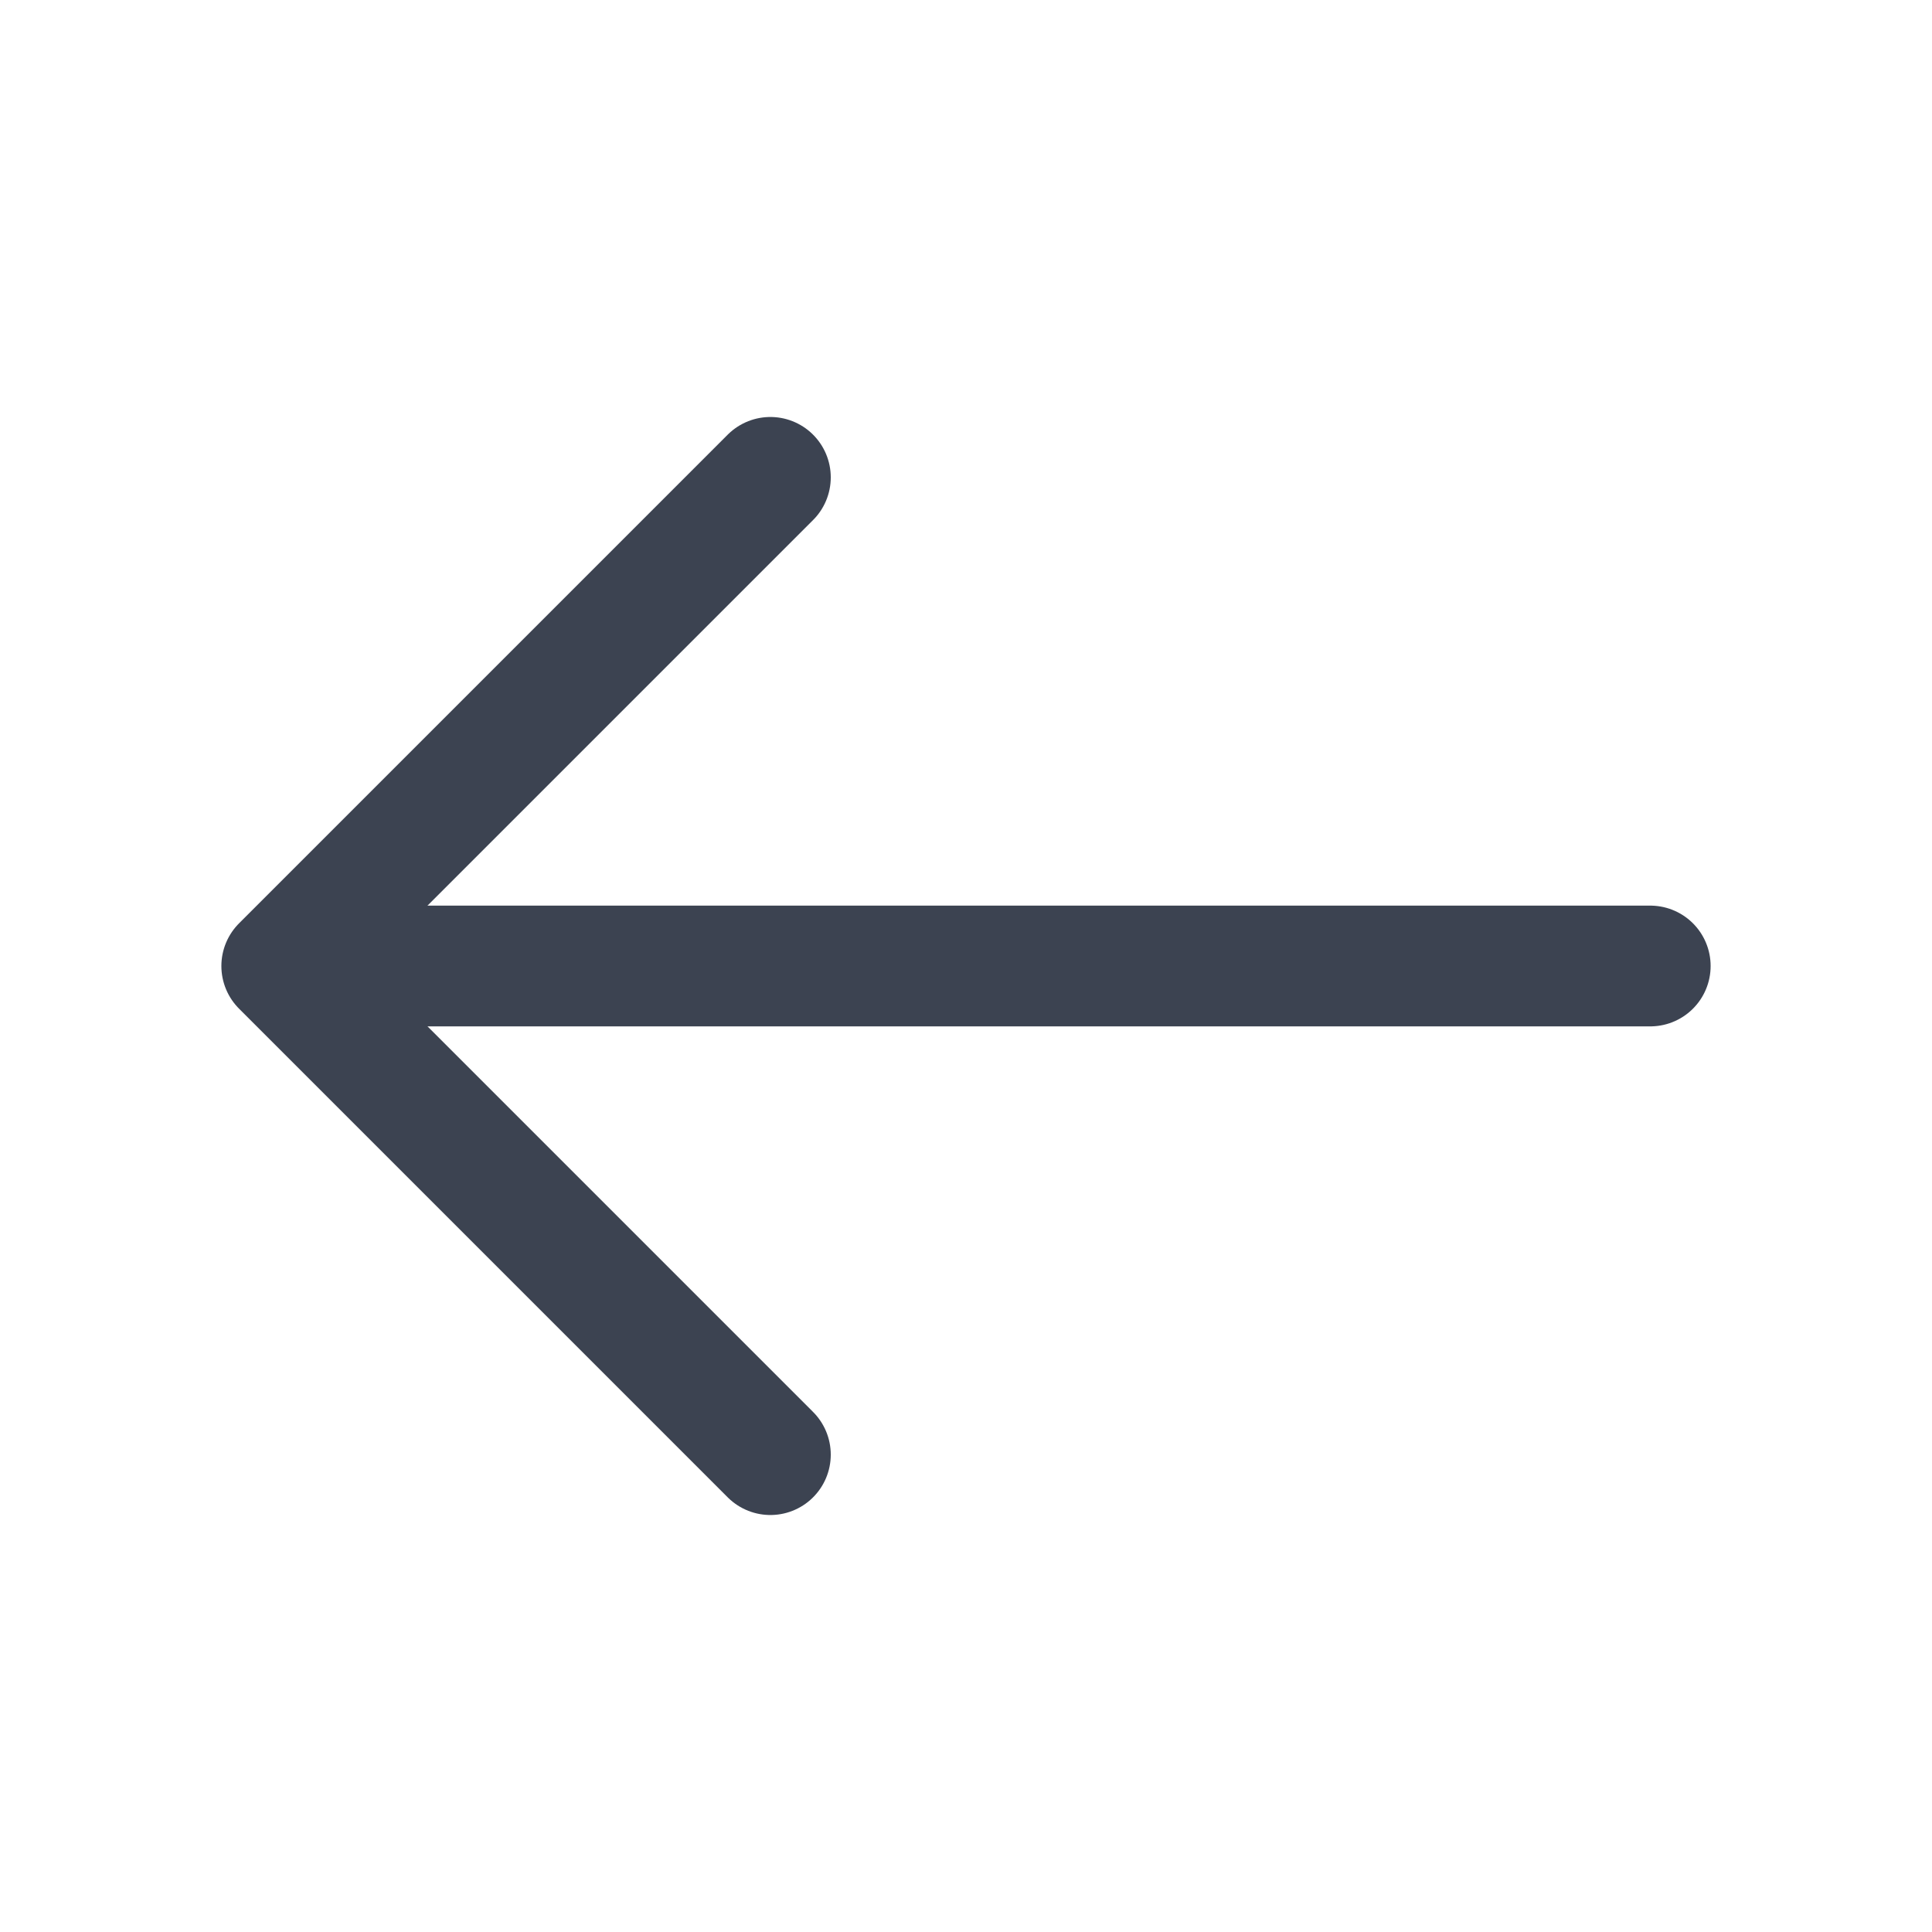
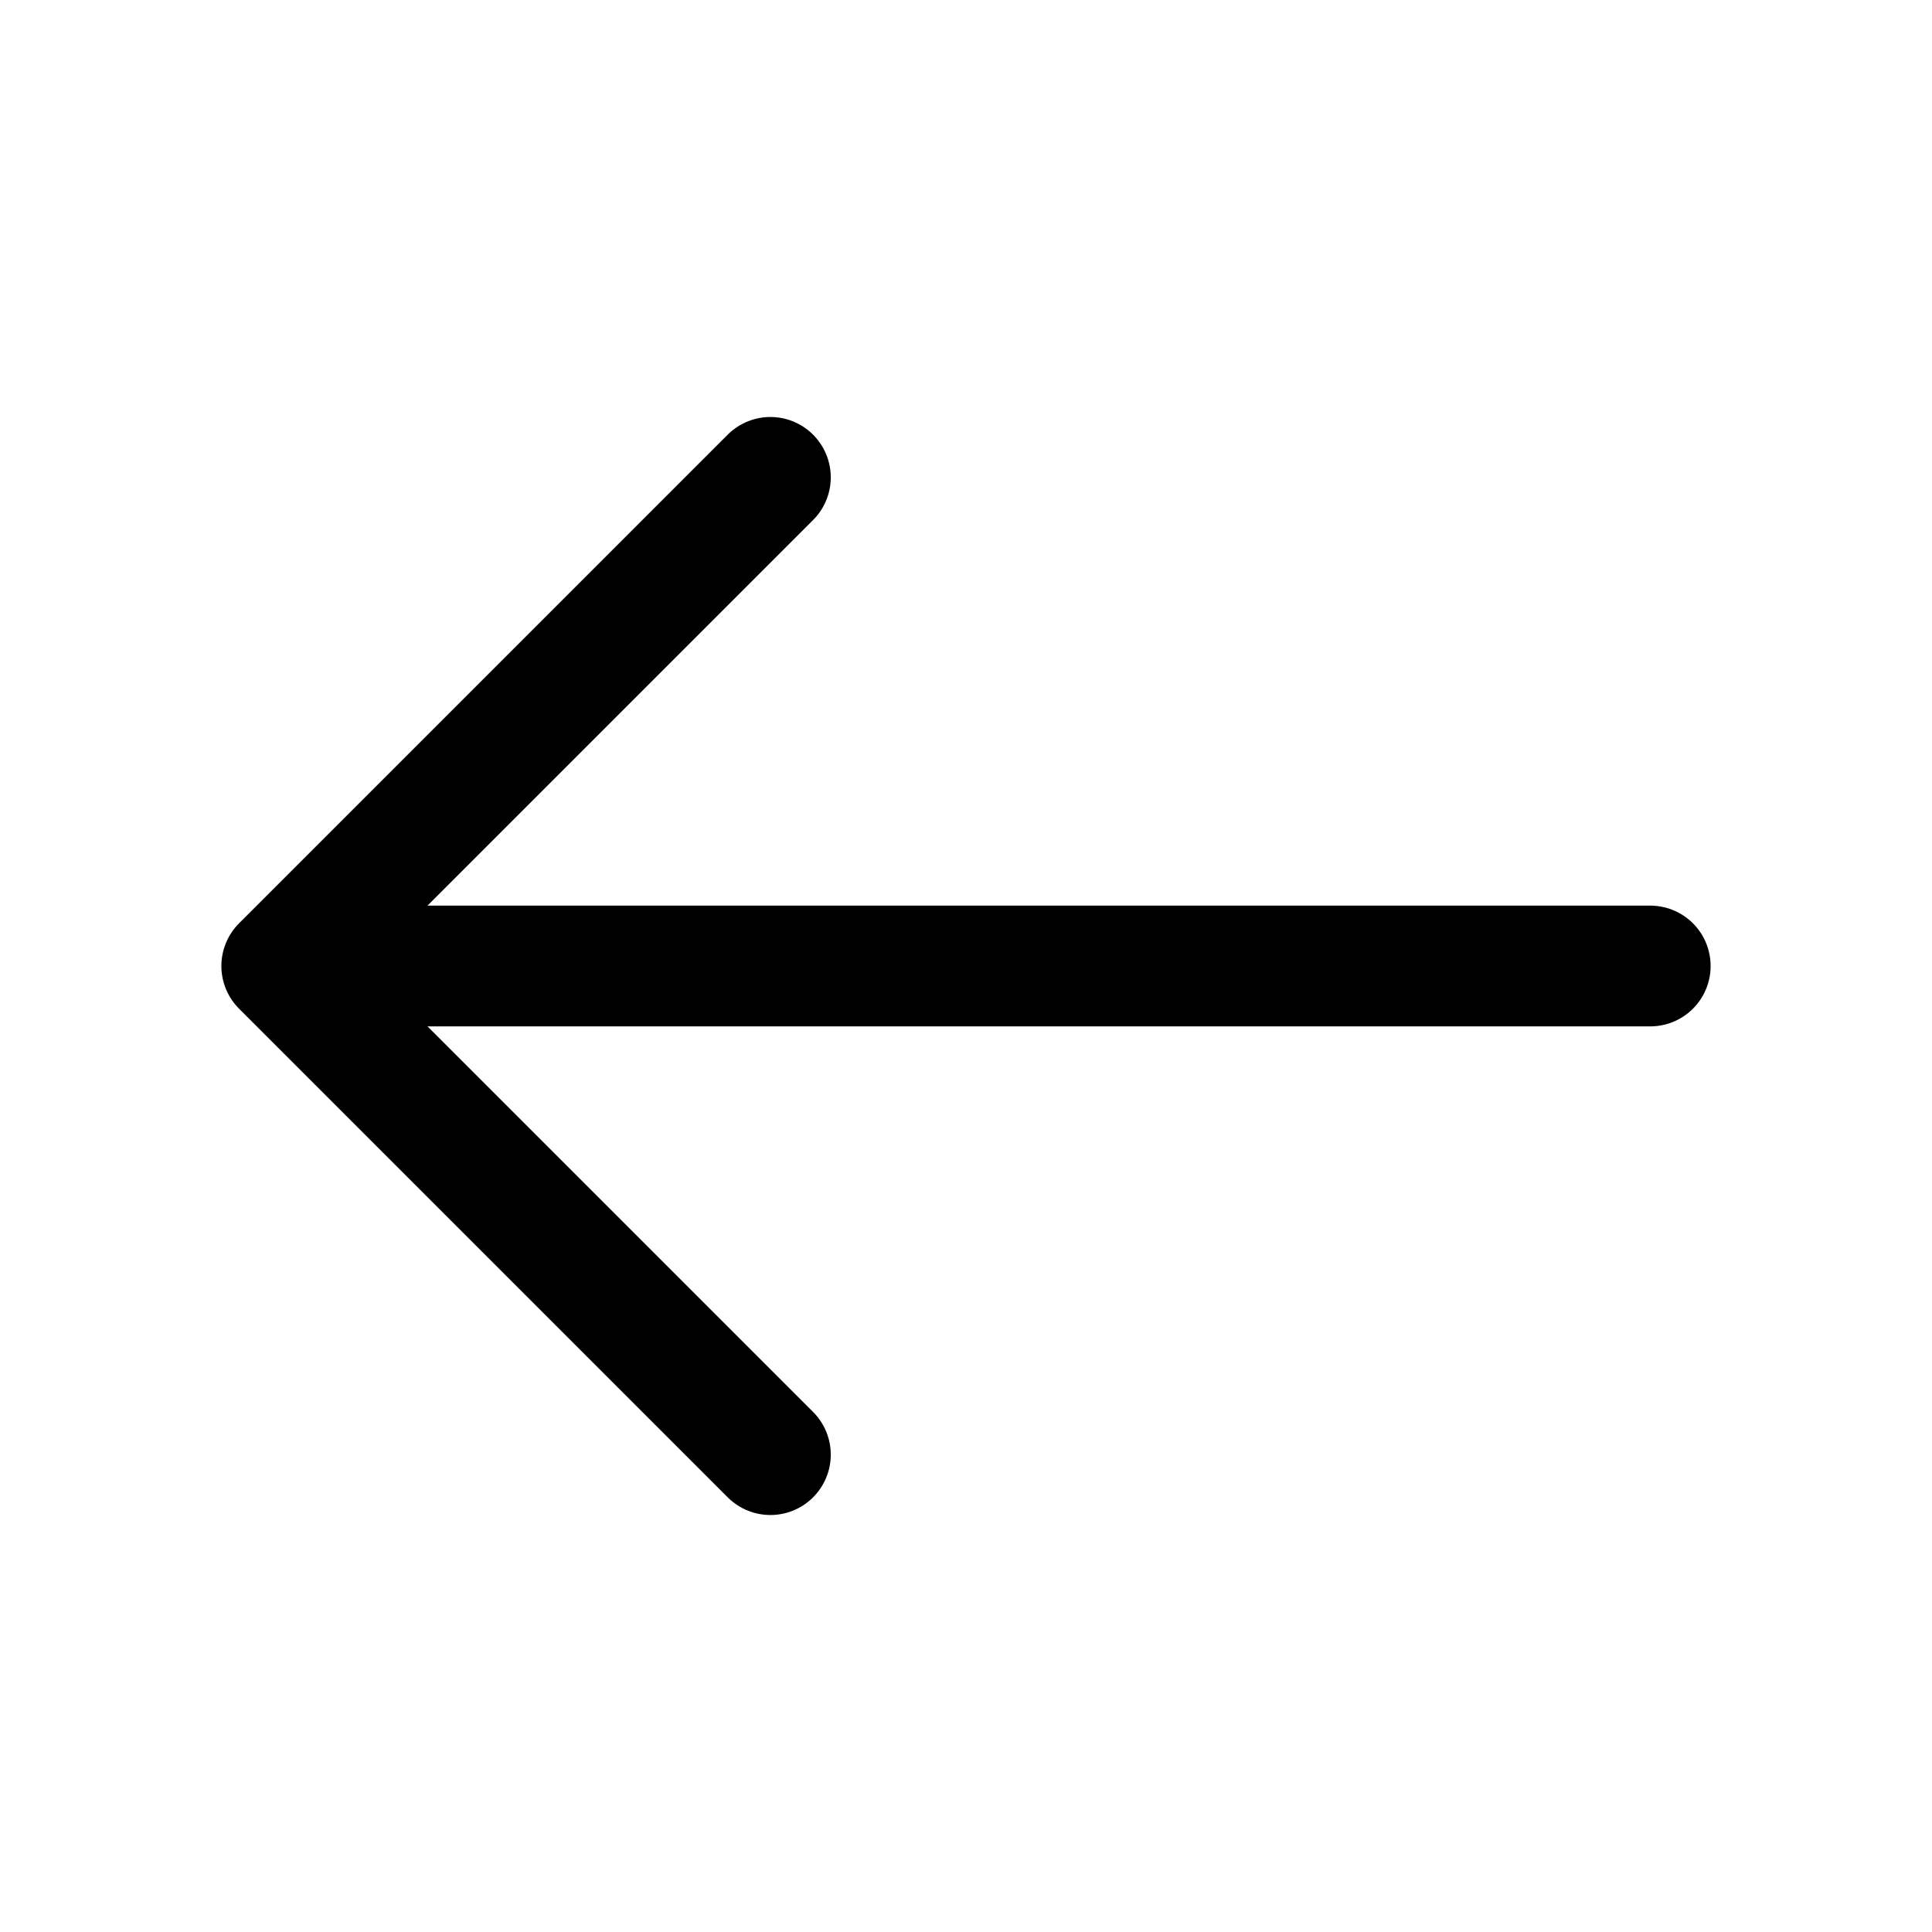
<svg xmlns="http://www.w3.org/2000/svg" width="24" height="24" viewBox="0 0 24 24" fill="none">
-   <style>
-         :root {
-             color: #3C4351;
-         }
-     </style>
  <path d="M9.57 5.93L3.5 12L9.57 18.07" stroke="currentColor" stroke-width="1.5" stroke-miterlimit="10" stroke-linecap="round" stroke-linejoin="round" />
  <path d="M20.5 12H3.67" stroke="currentColor" stroke-width="1.5" stroke-miterlimit="10" stroke-linecap="round" stroke-linejoin="round" />
</svg>
